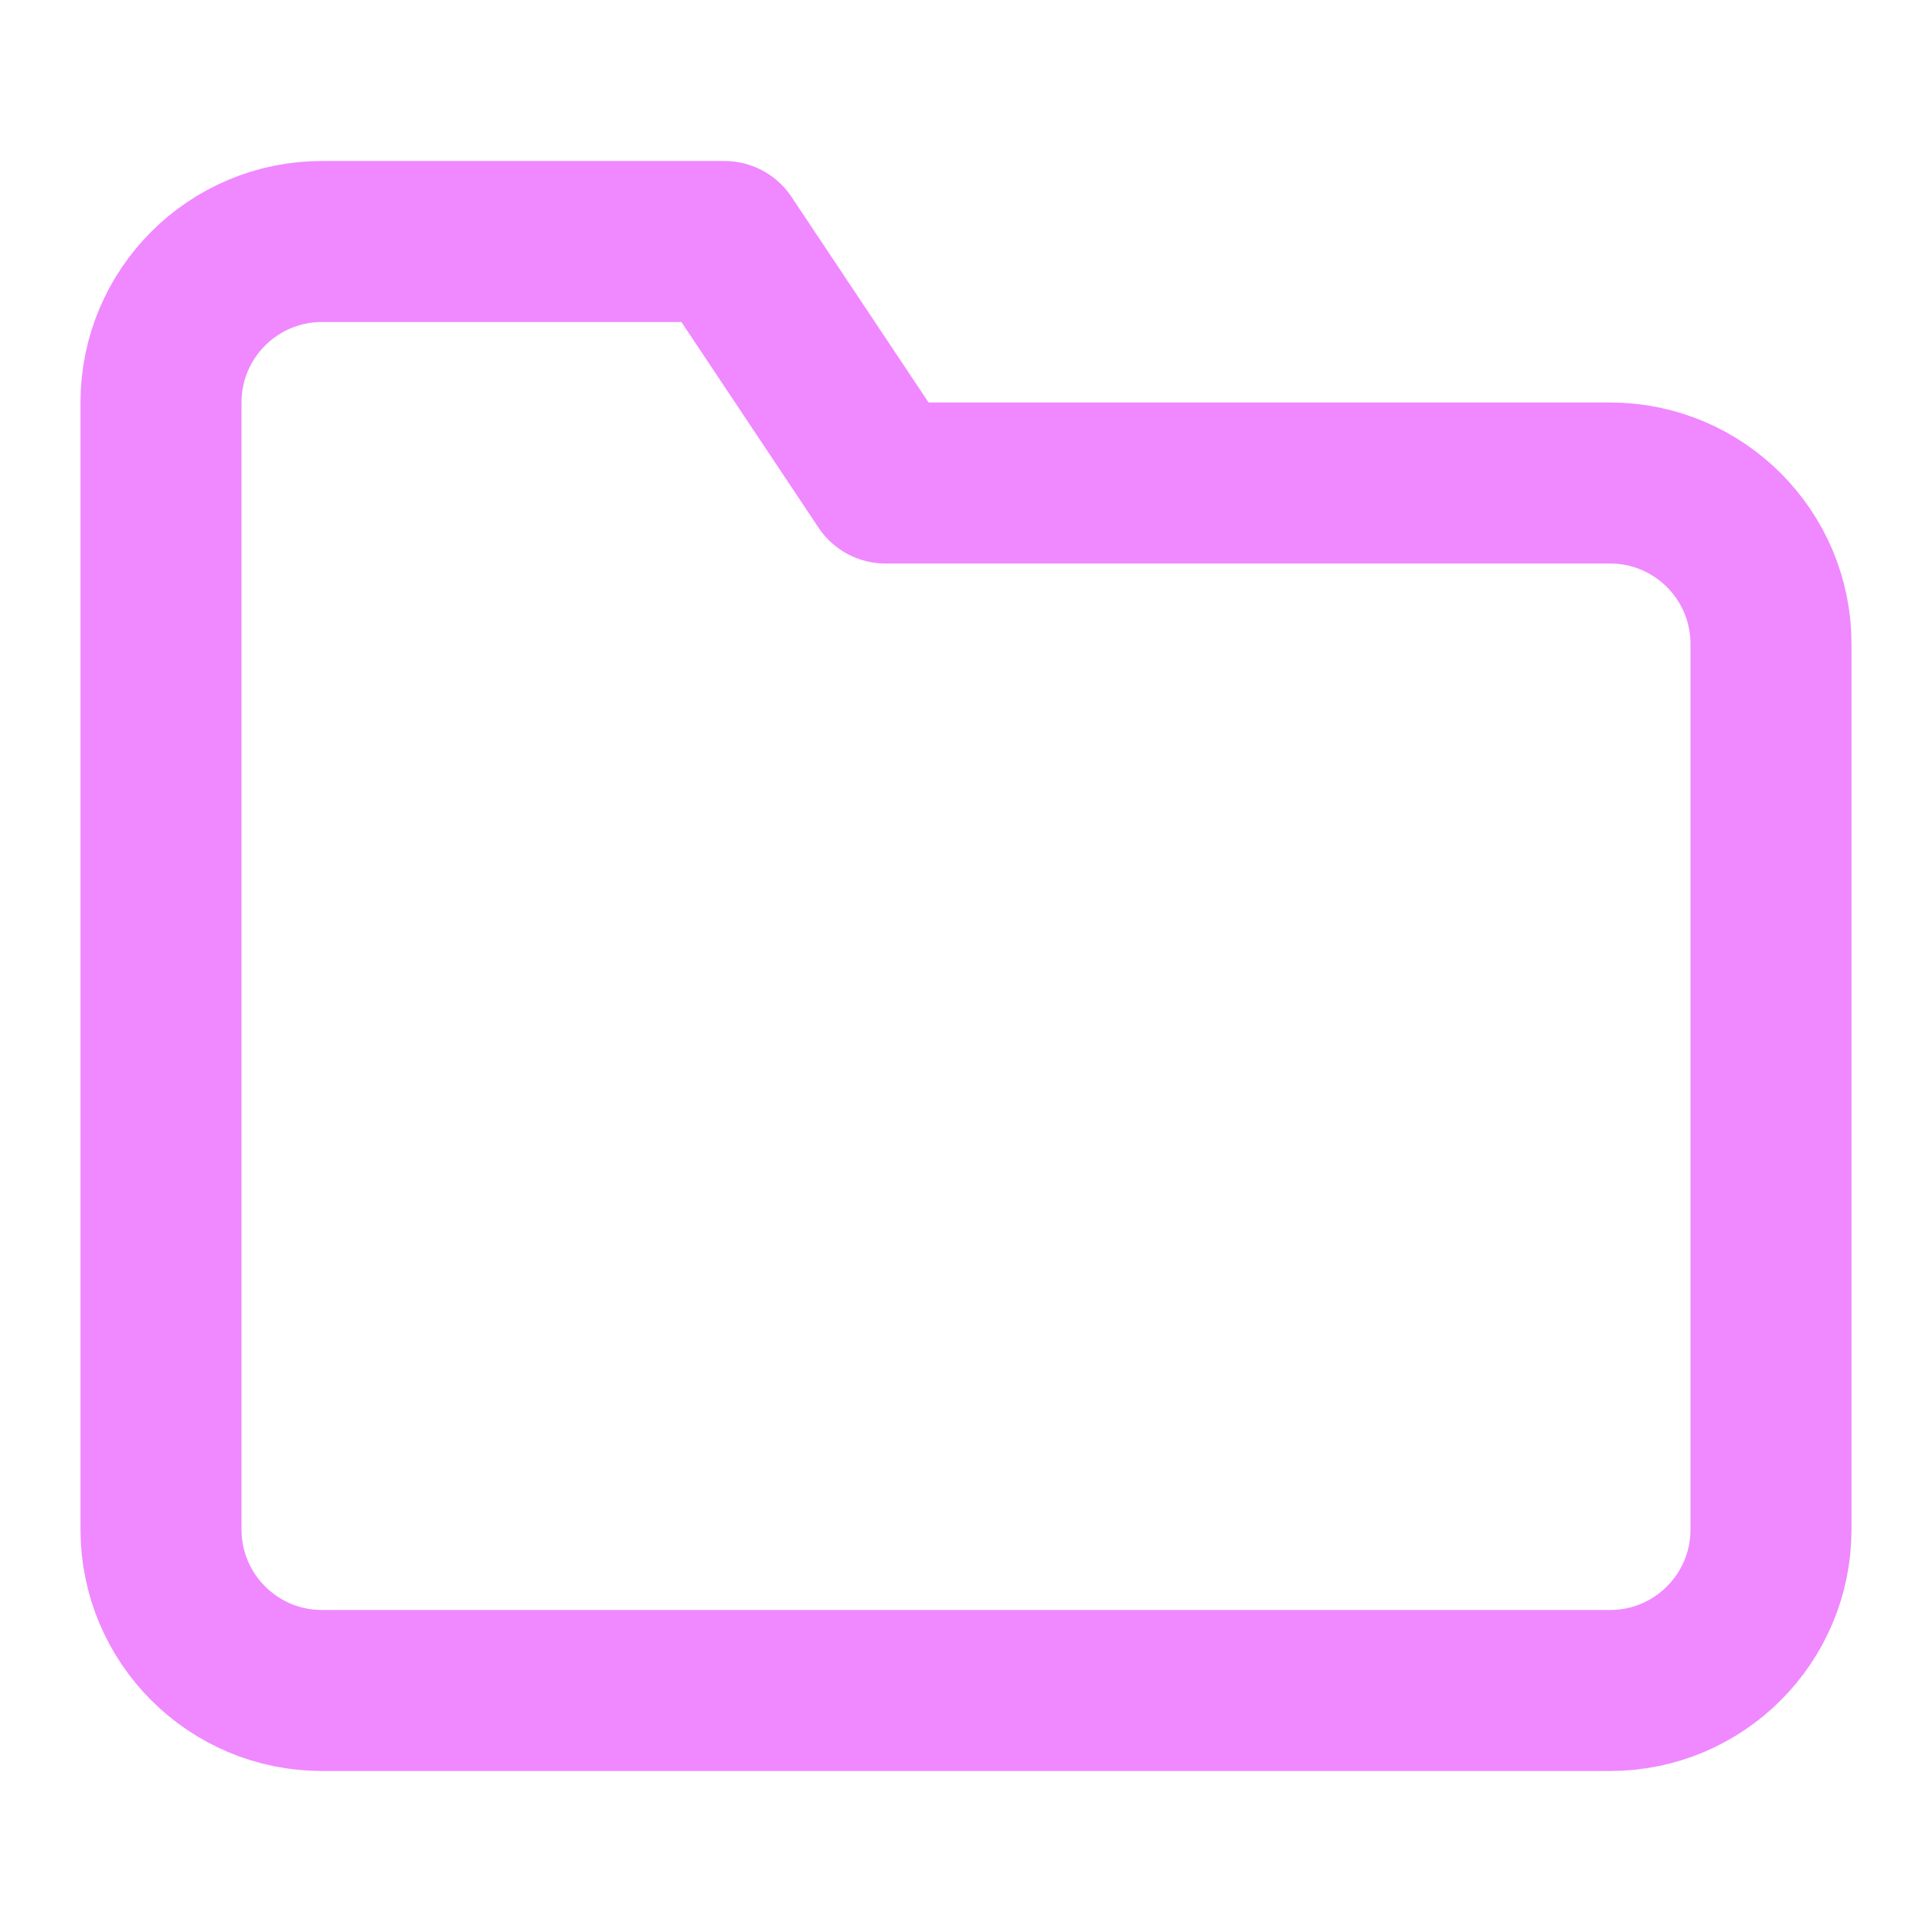
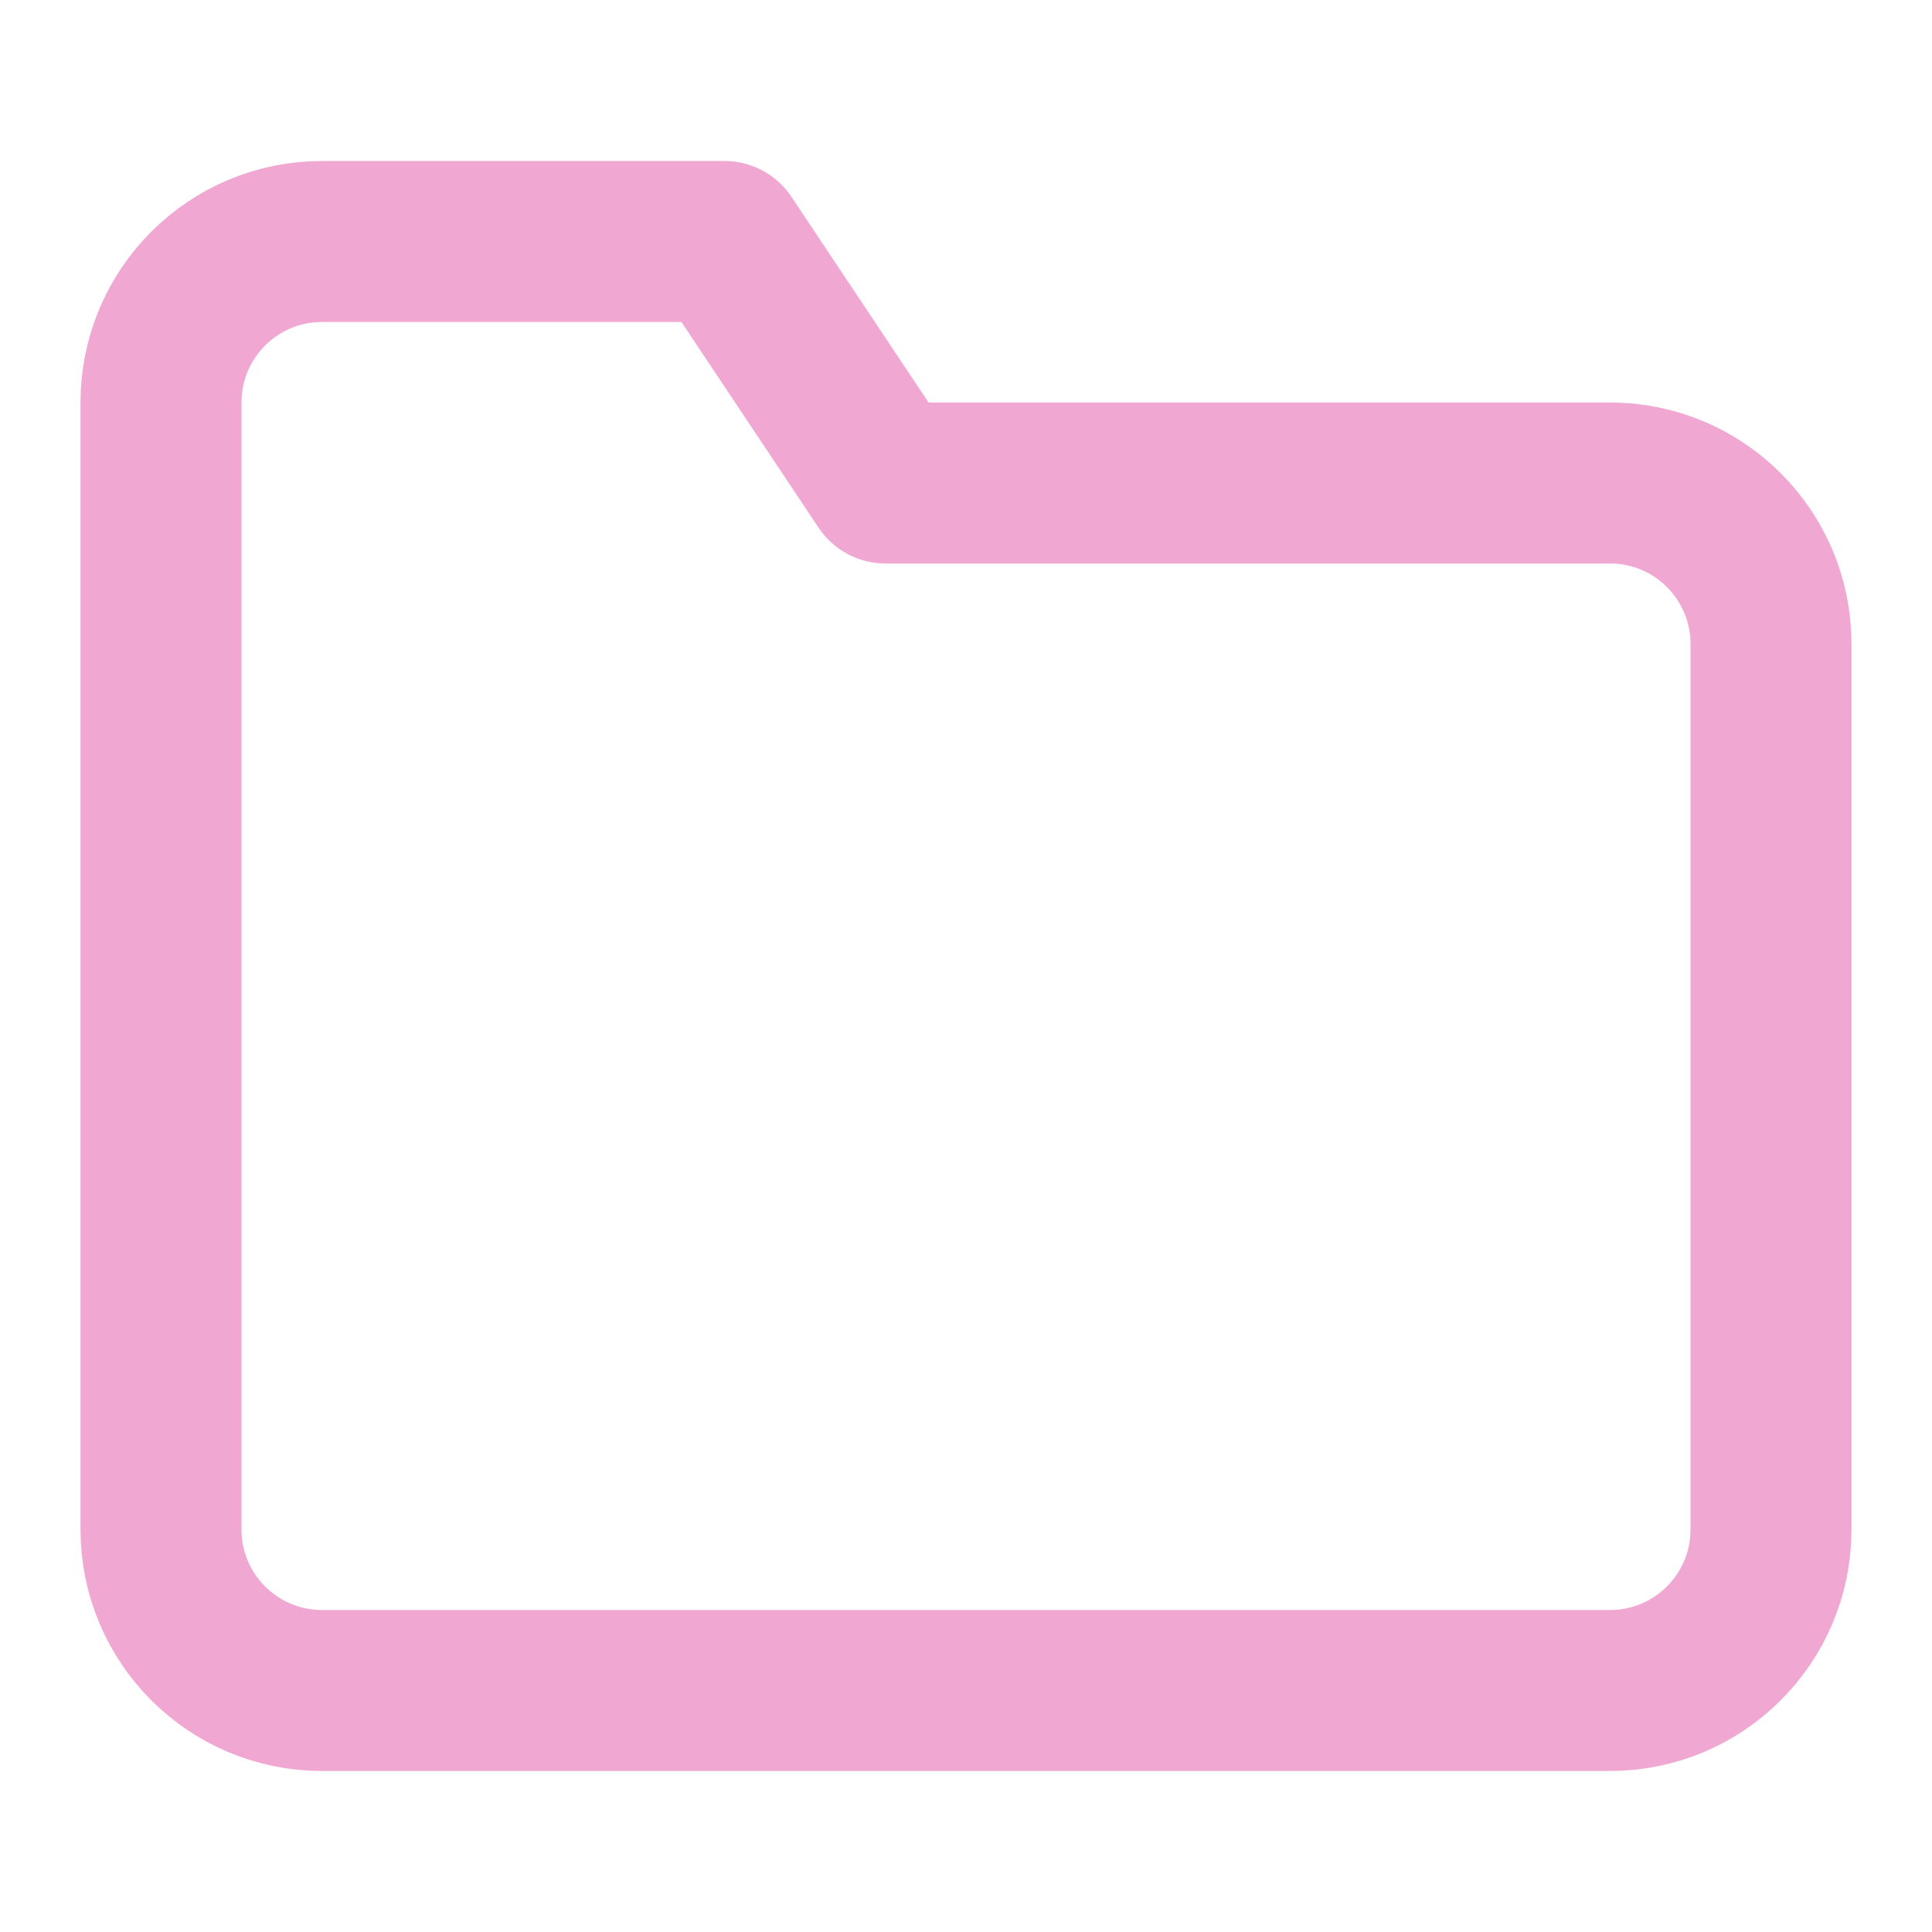
- <svg xmlns="http://www.w3.org/2000/svg" width="24" height="24" viewBox="0 0 24 24" fill="none" stroke="#f088ff" stroke-width="2" stroke-linecap="round" stroke-linejoin="round" class="feather feather-folder">
+ <svg xmlns="http://www.w3.org/2000/svg" width="24" height="24" viewBox="0 0 24 24" fill="none" stroke="#f0a8d2" stroke-width="2" stroke-linecap="round" stroke-linejoin="round" class="feather feather-folder">
  <path d="M22 19a2 2 0 0 1-2 2H4a2 2 0 0 1-2-2V5a2 2 0 0 1 2-2h5l2 3h9a2 2 0 0 1 2 2z" />
</svg>
